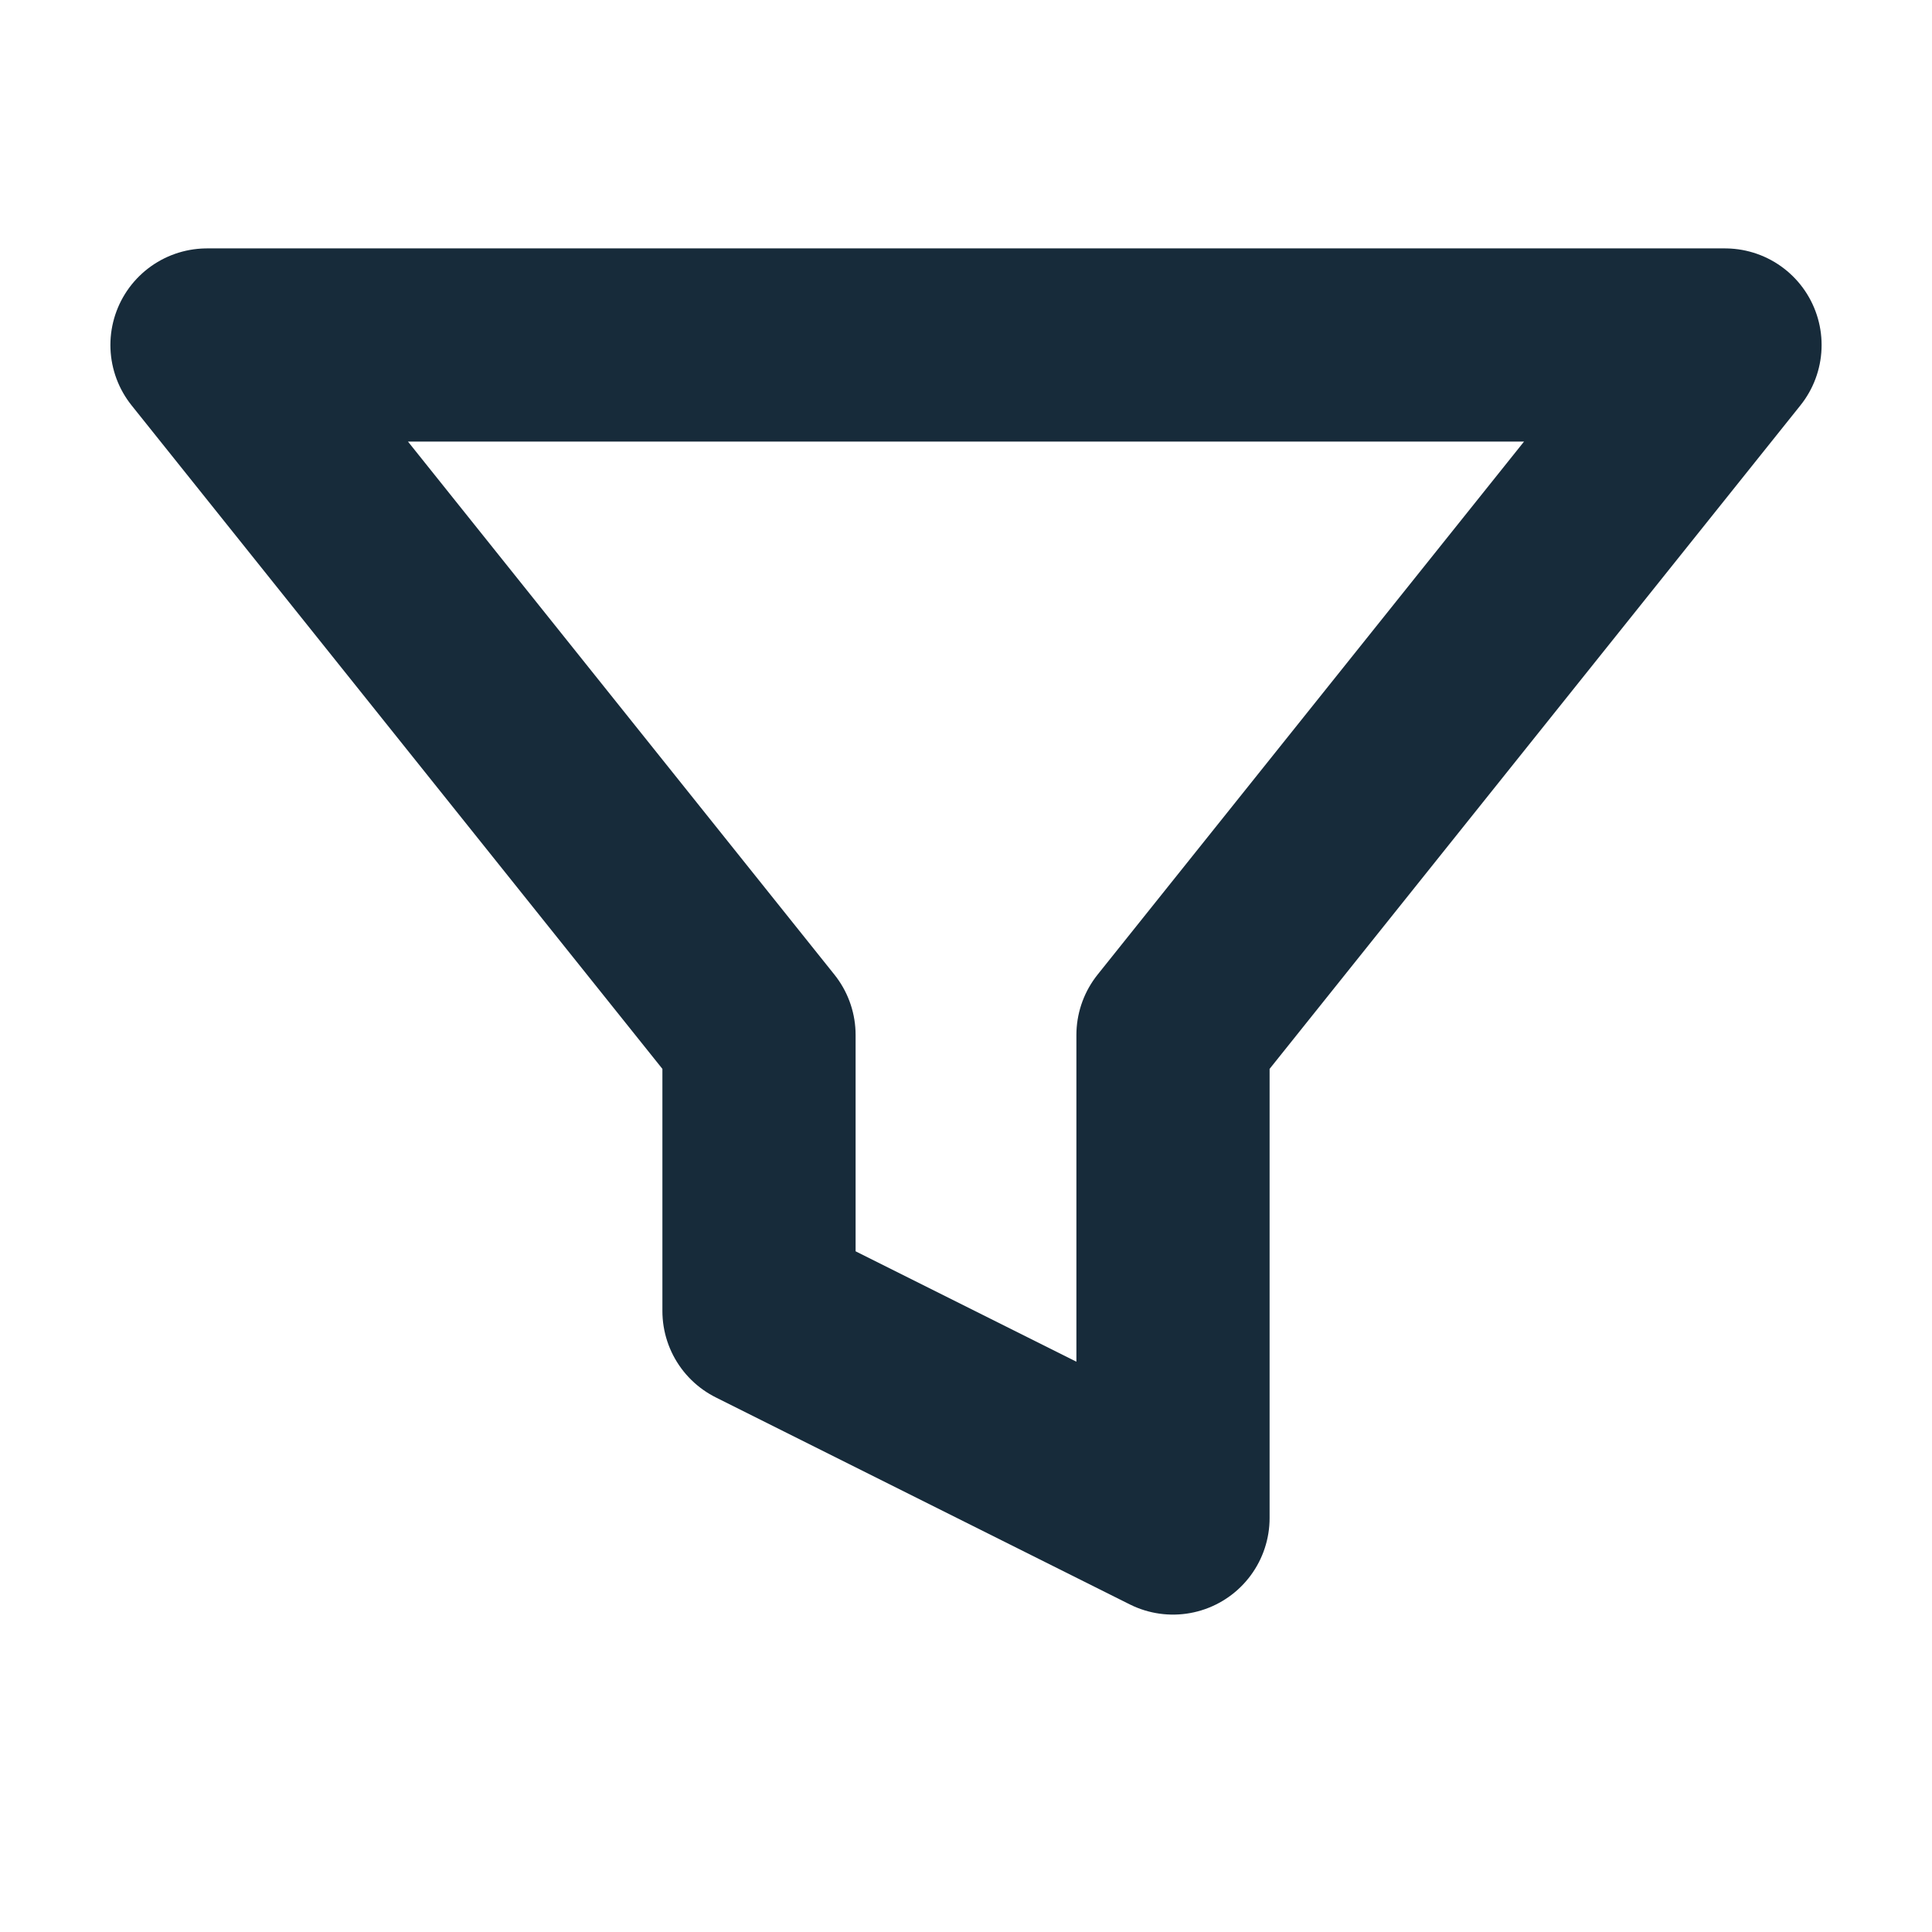
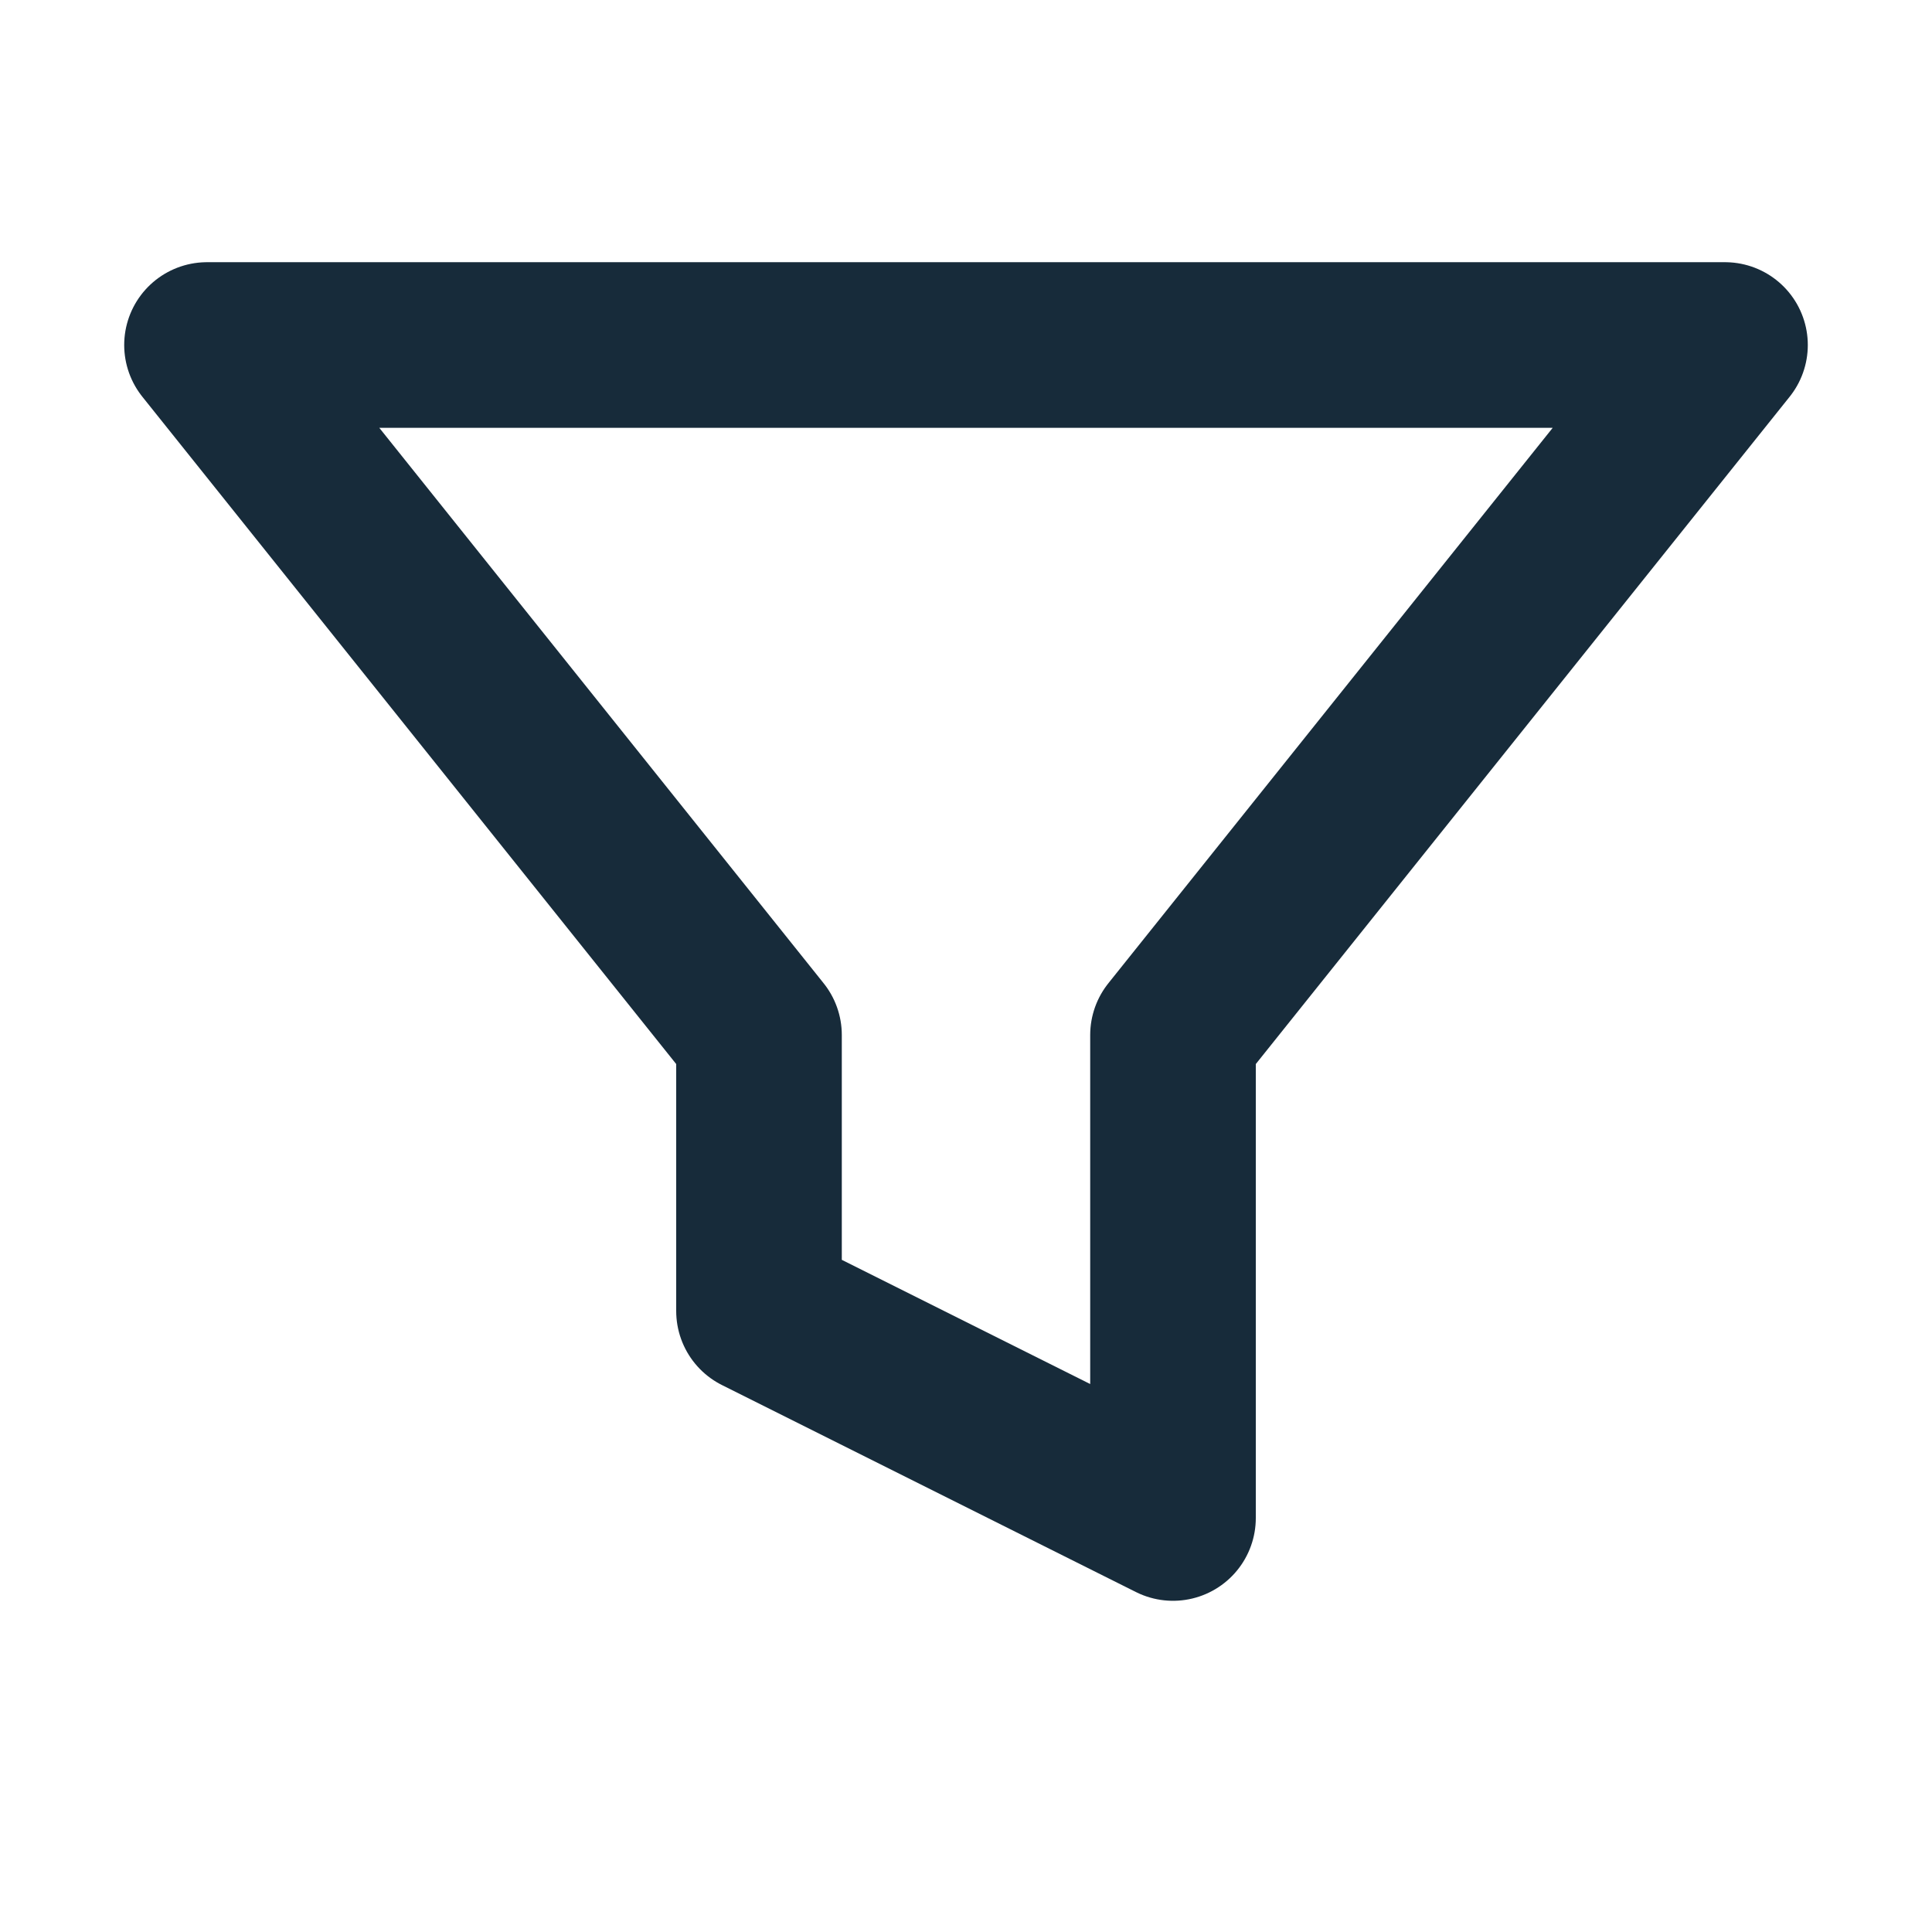
<svg xmlns="http://www.w3.org/2000/svg" viewBox="0 0 14 14" width="14" height="14" fill="none">
-   <path d="M1.5 2.5h11l-4 5v3.5l-3-1.5V7.5z" stroke="#172b3a" stroke-width="1.4" stroke-linejoin="round" stroke-linecap="round" />
+   <path d="M1.5 2.5h11l-4 5v3.5l-3-1.5V7.5z" stroke="#172b3a" stroke-width="1.2" stroke-linejoin="round" stroke-linecap="round" />
</svg>
